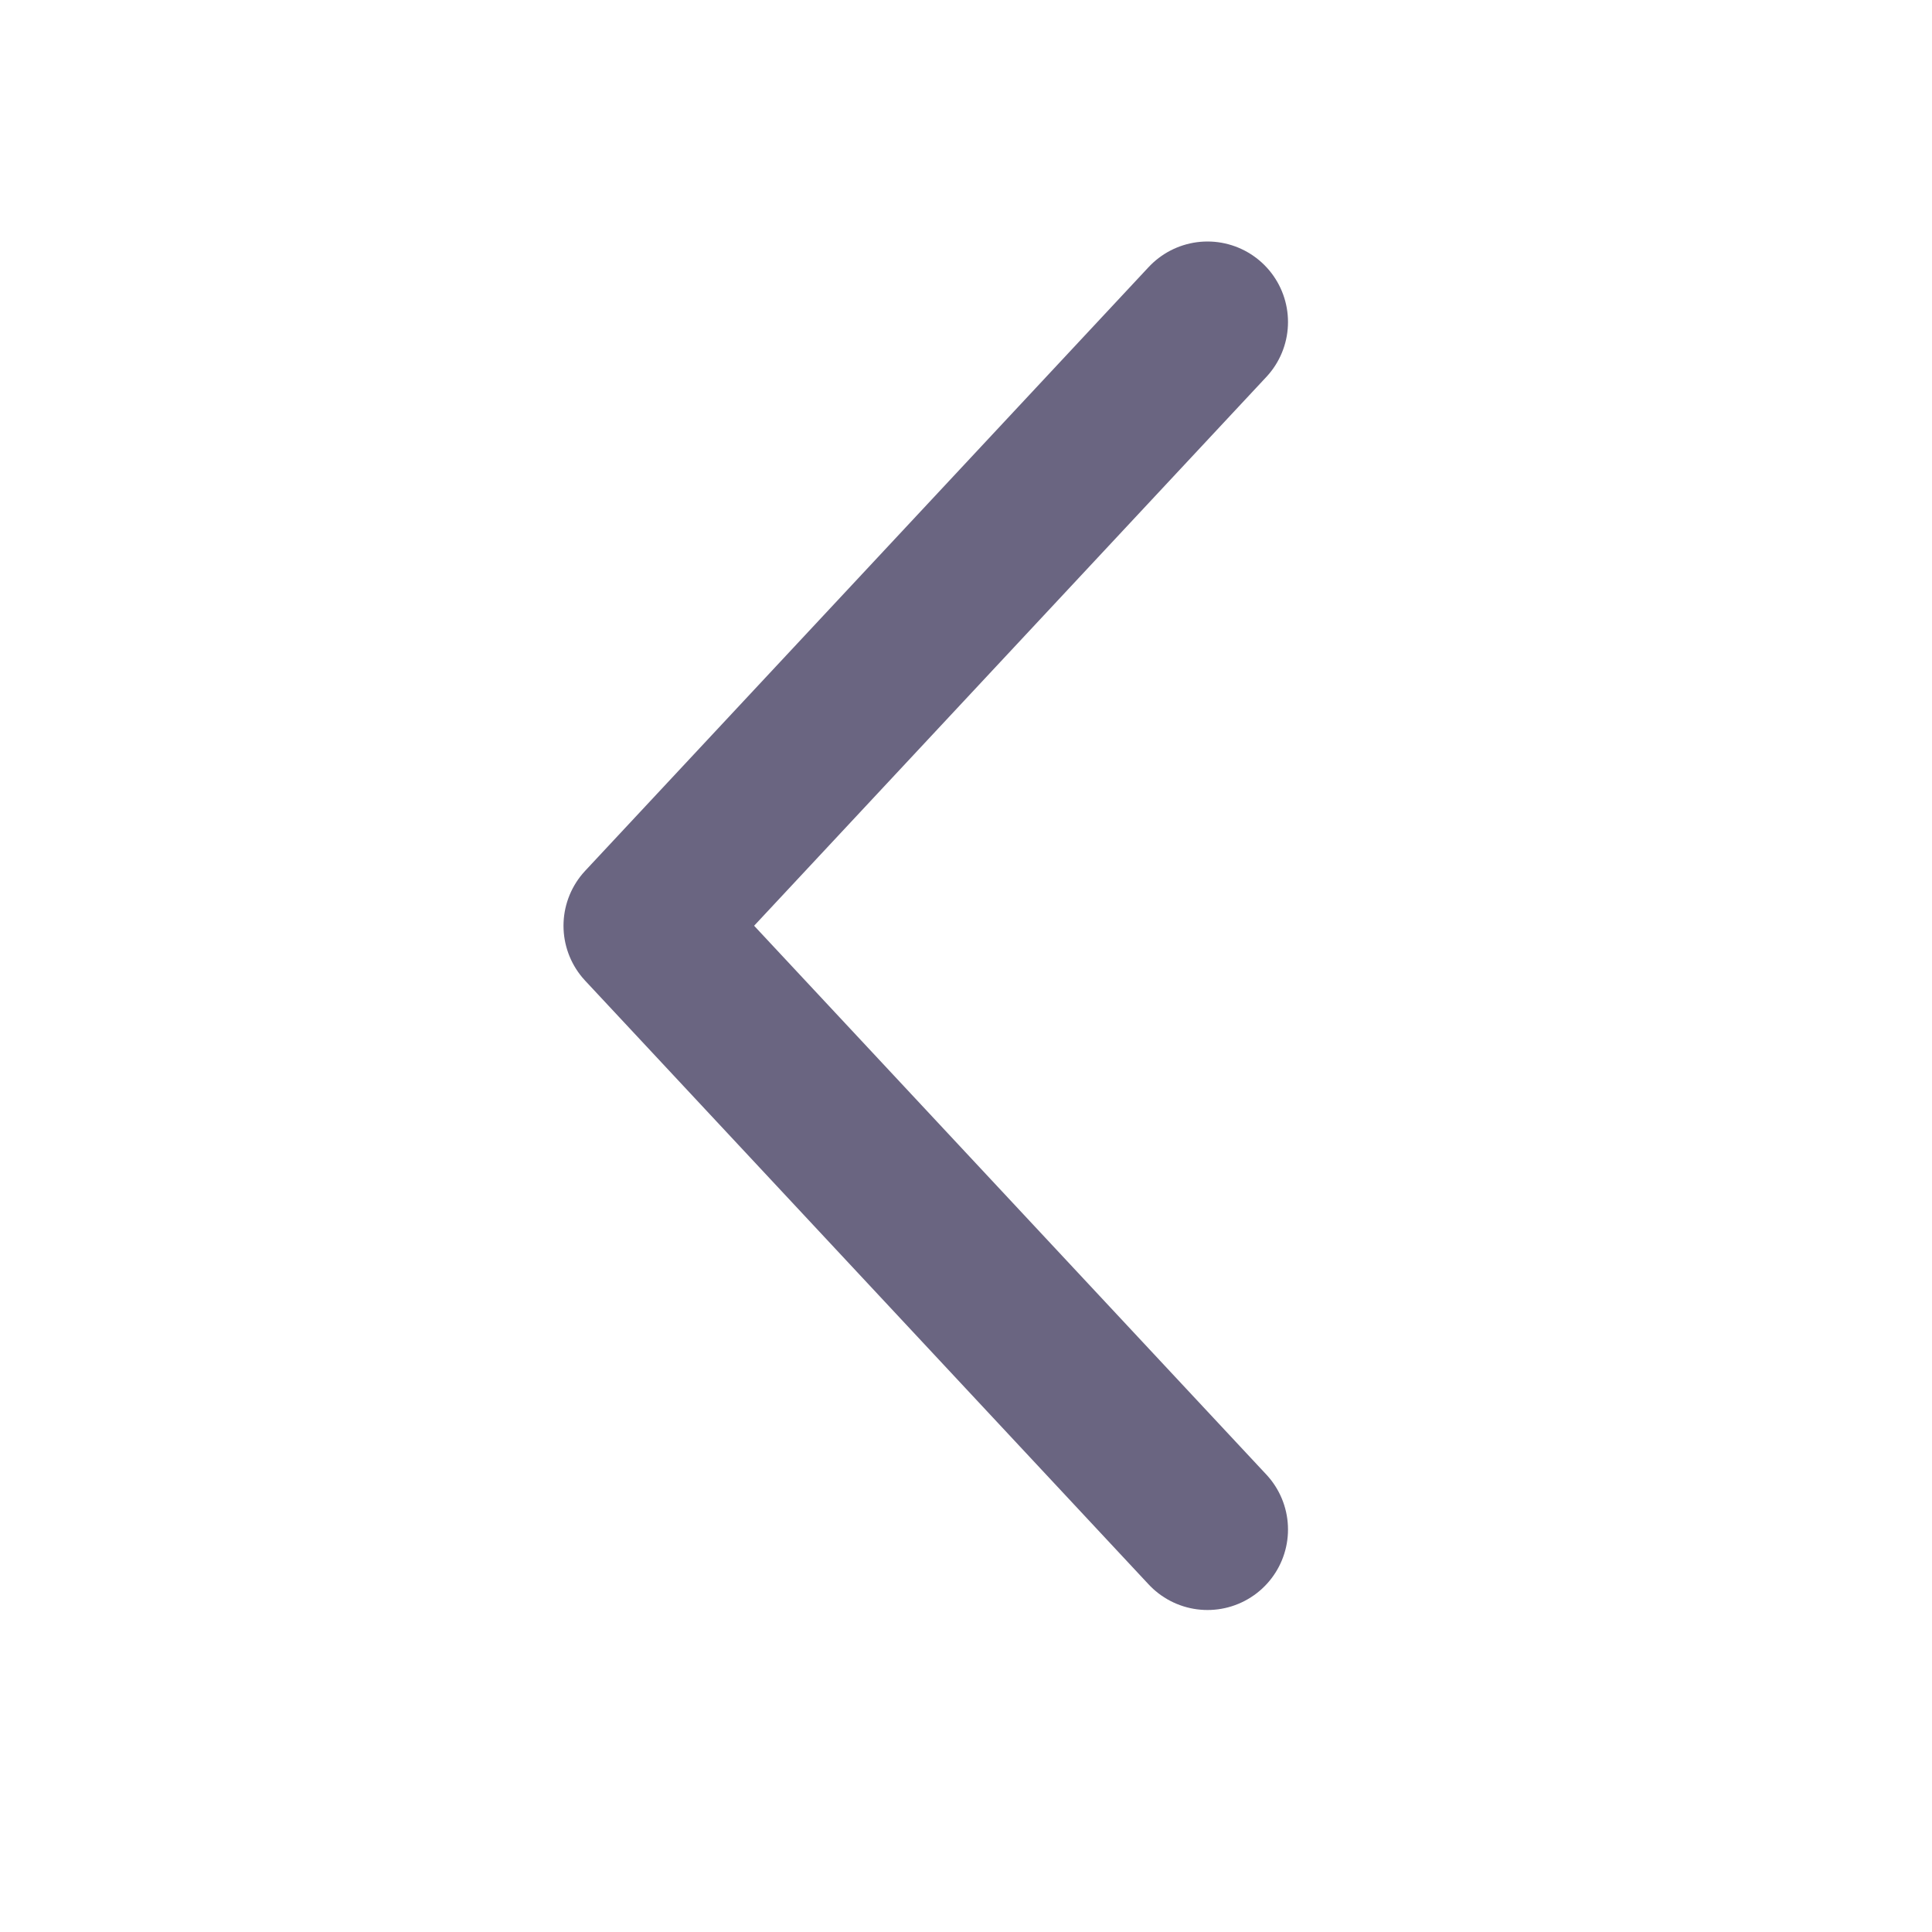
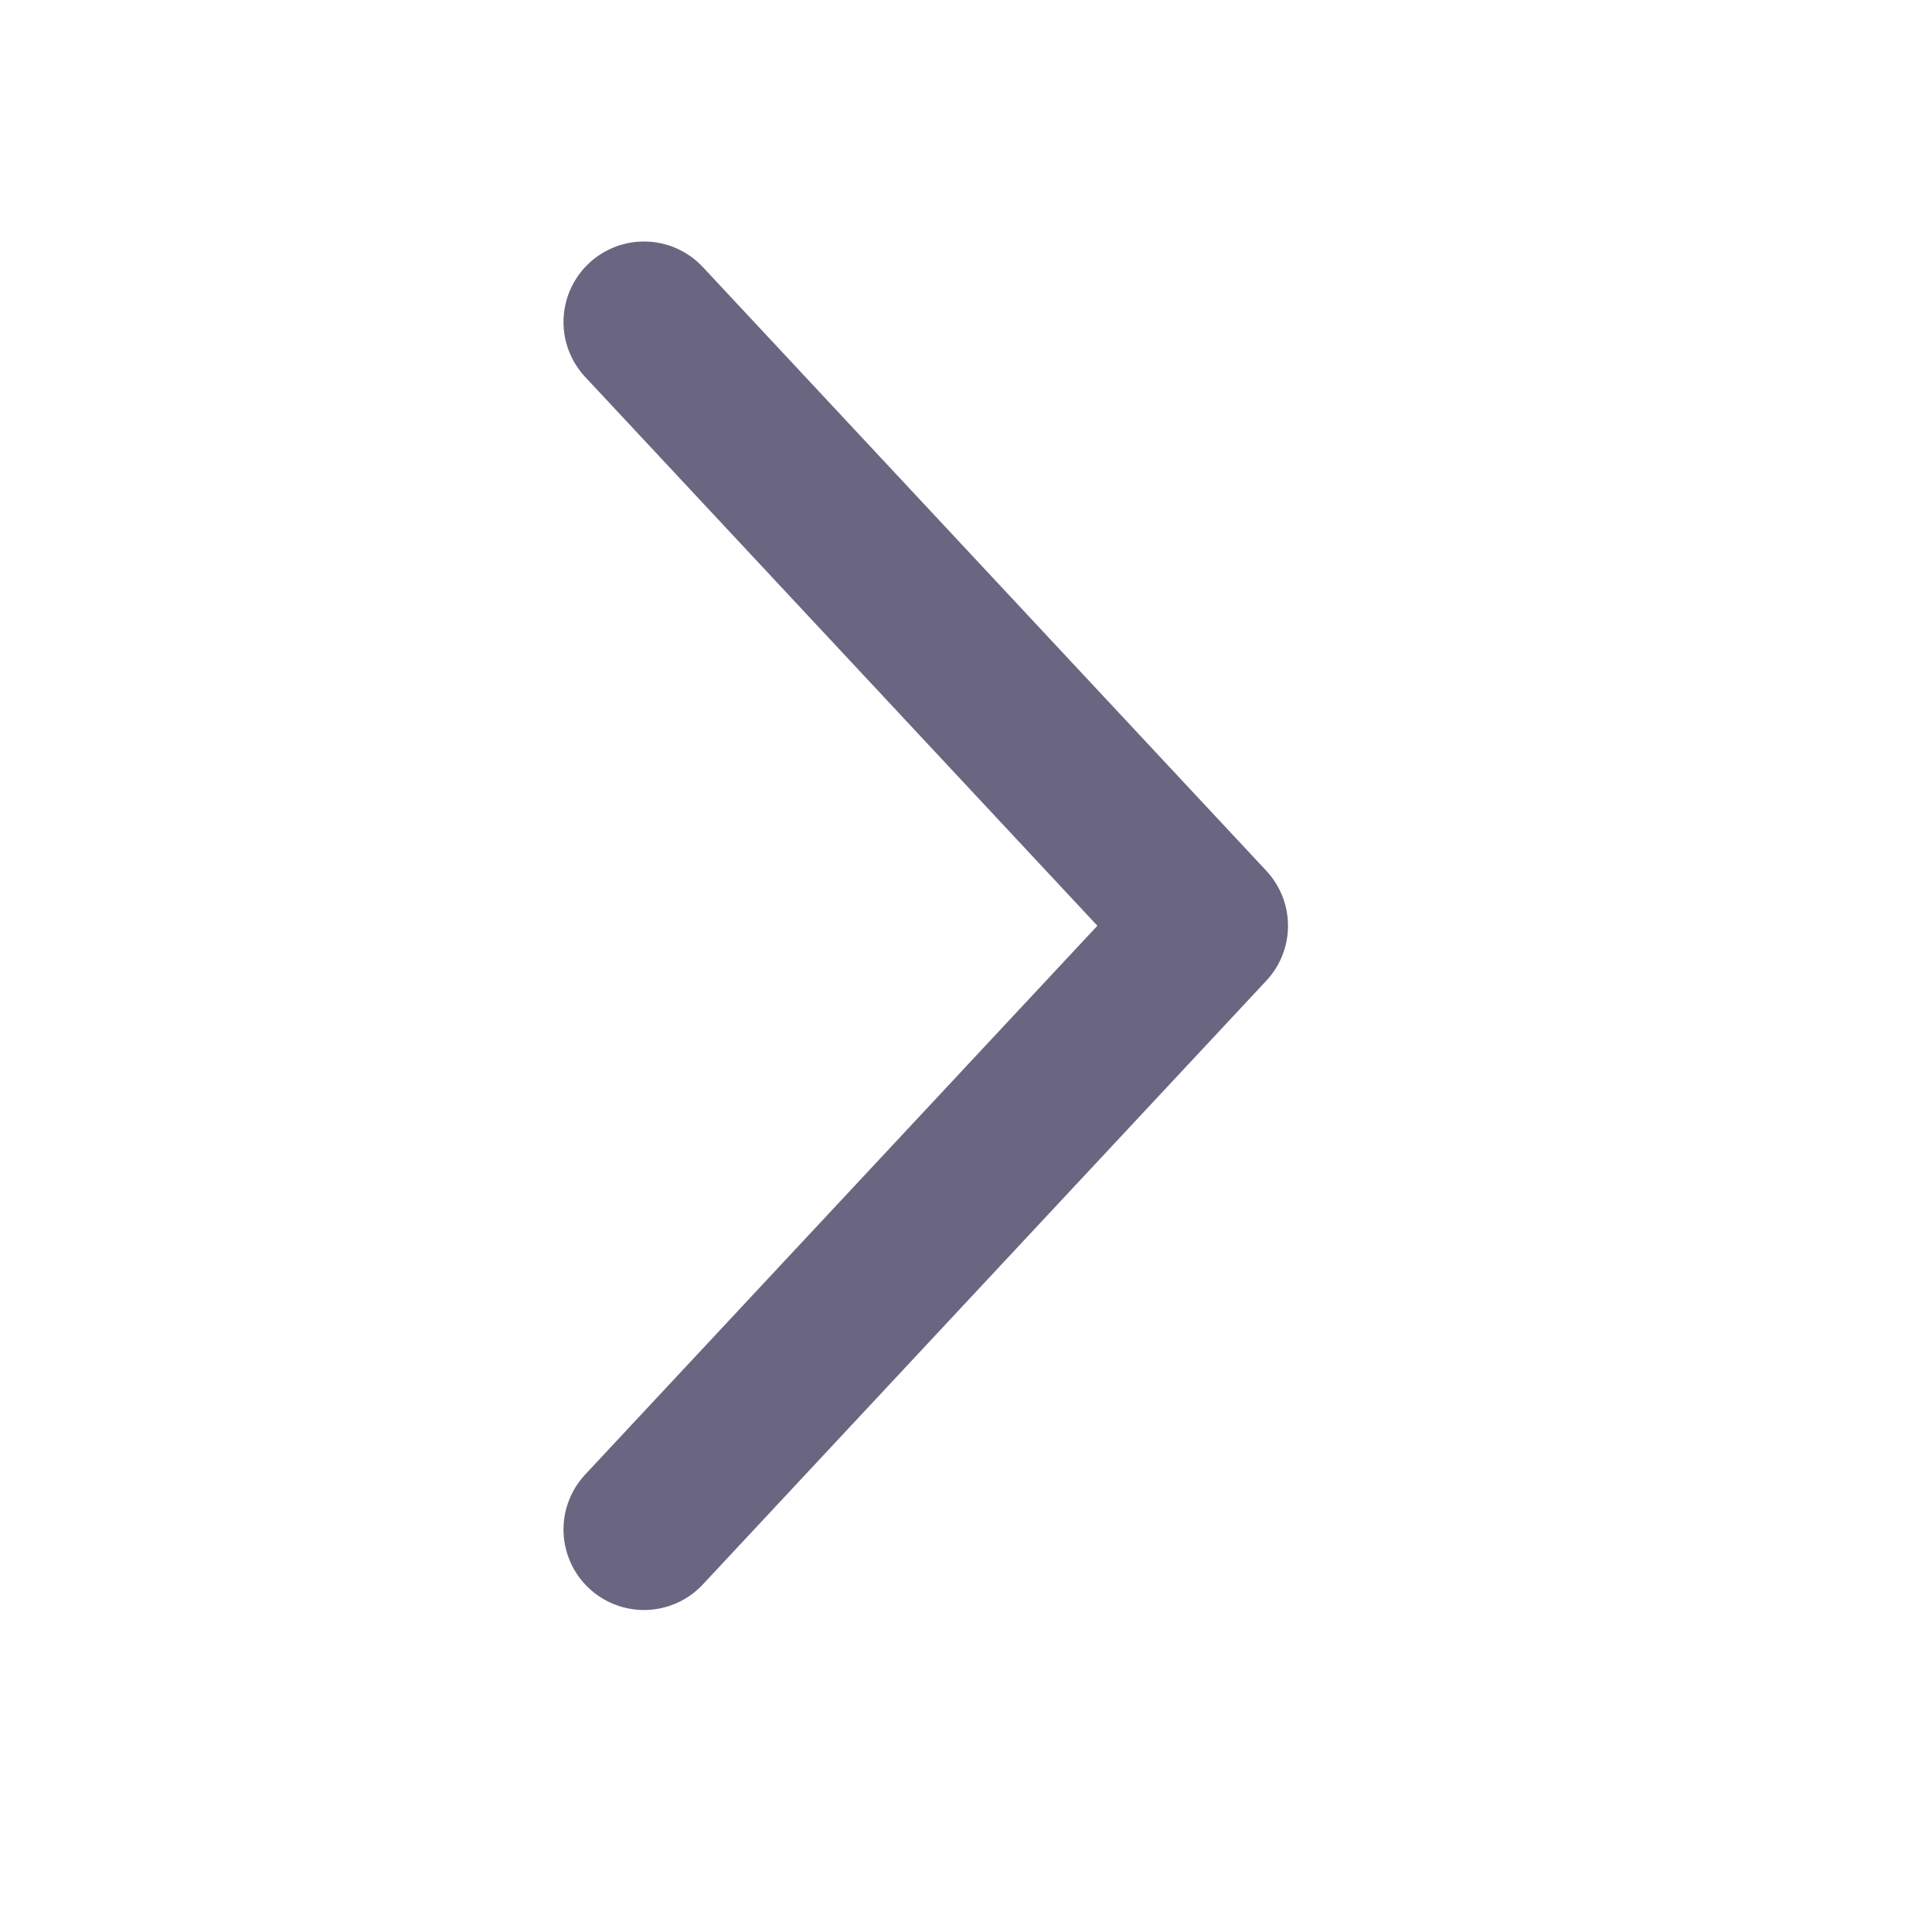
<svg xmlns="http://www.w3.org/2000/svg" preserveAspectRatio="none" overflow="visible" style="display: block;" width="24" height="24" viewBox="0 0 24 24" fill="none">
  <g id="Huge-icon">
-     <path id="Vector 175" d="M15 19L8 11.5L15 4" stroke="#6A6581" stroke-width="2" stroke-linecap="round" stroke-linejoin="round" />
+     <path id="Vector 175" d="M8 19L15 11.5L8 4" stroke="#6A6581" stroke-width="2" stroke-linecap="round" stroke-linejoin="round" />
  </g>
</svg>
